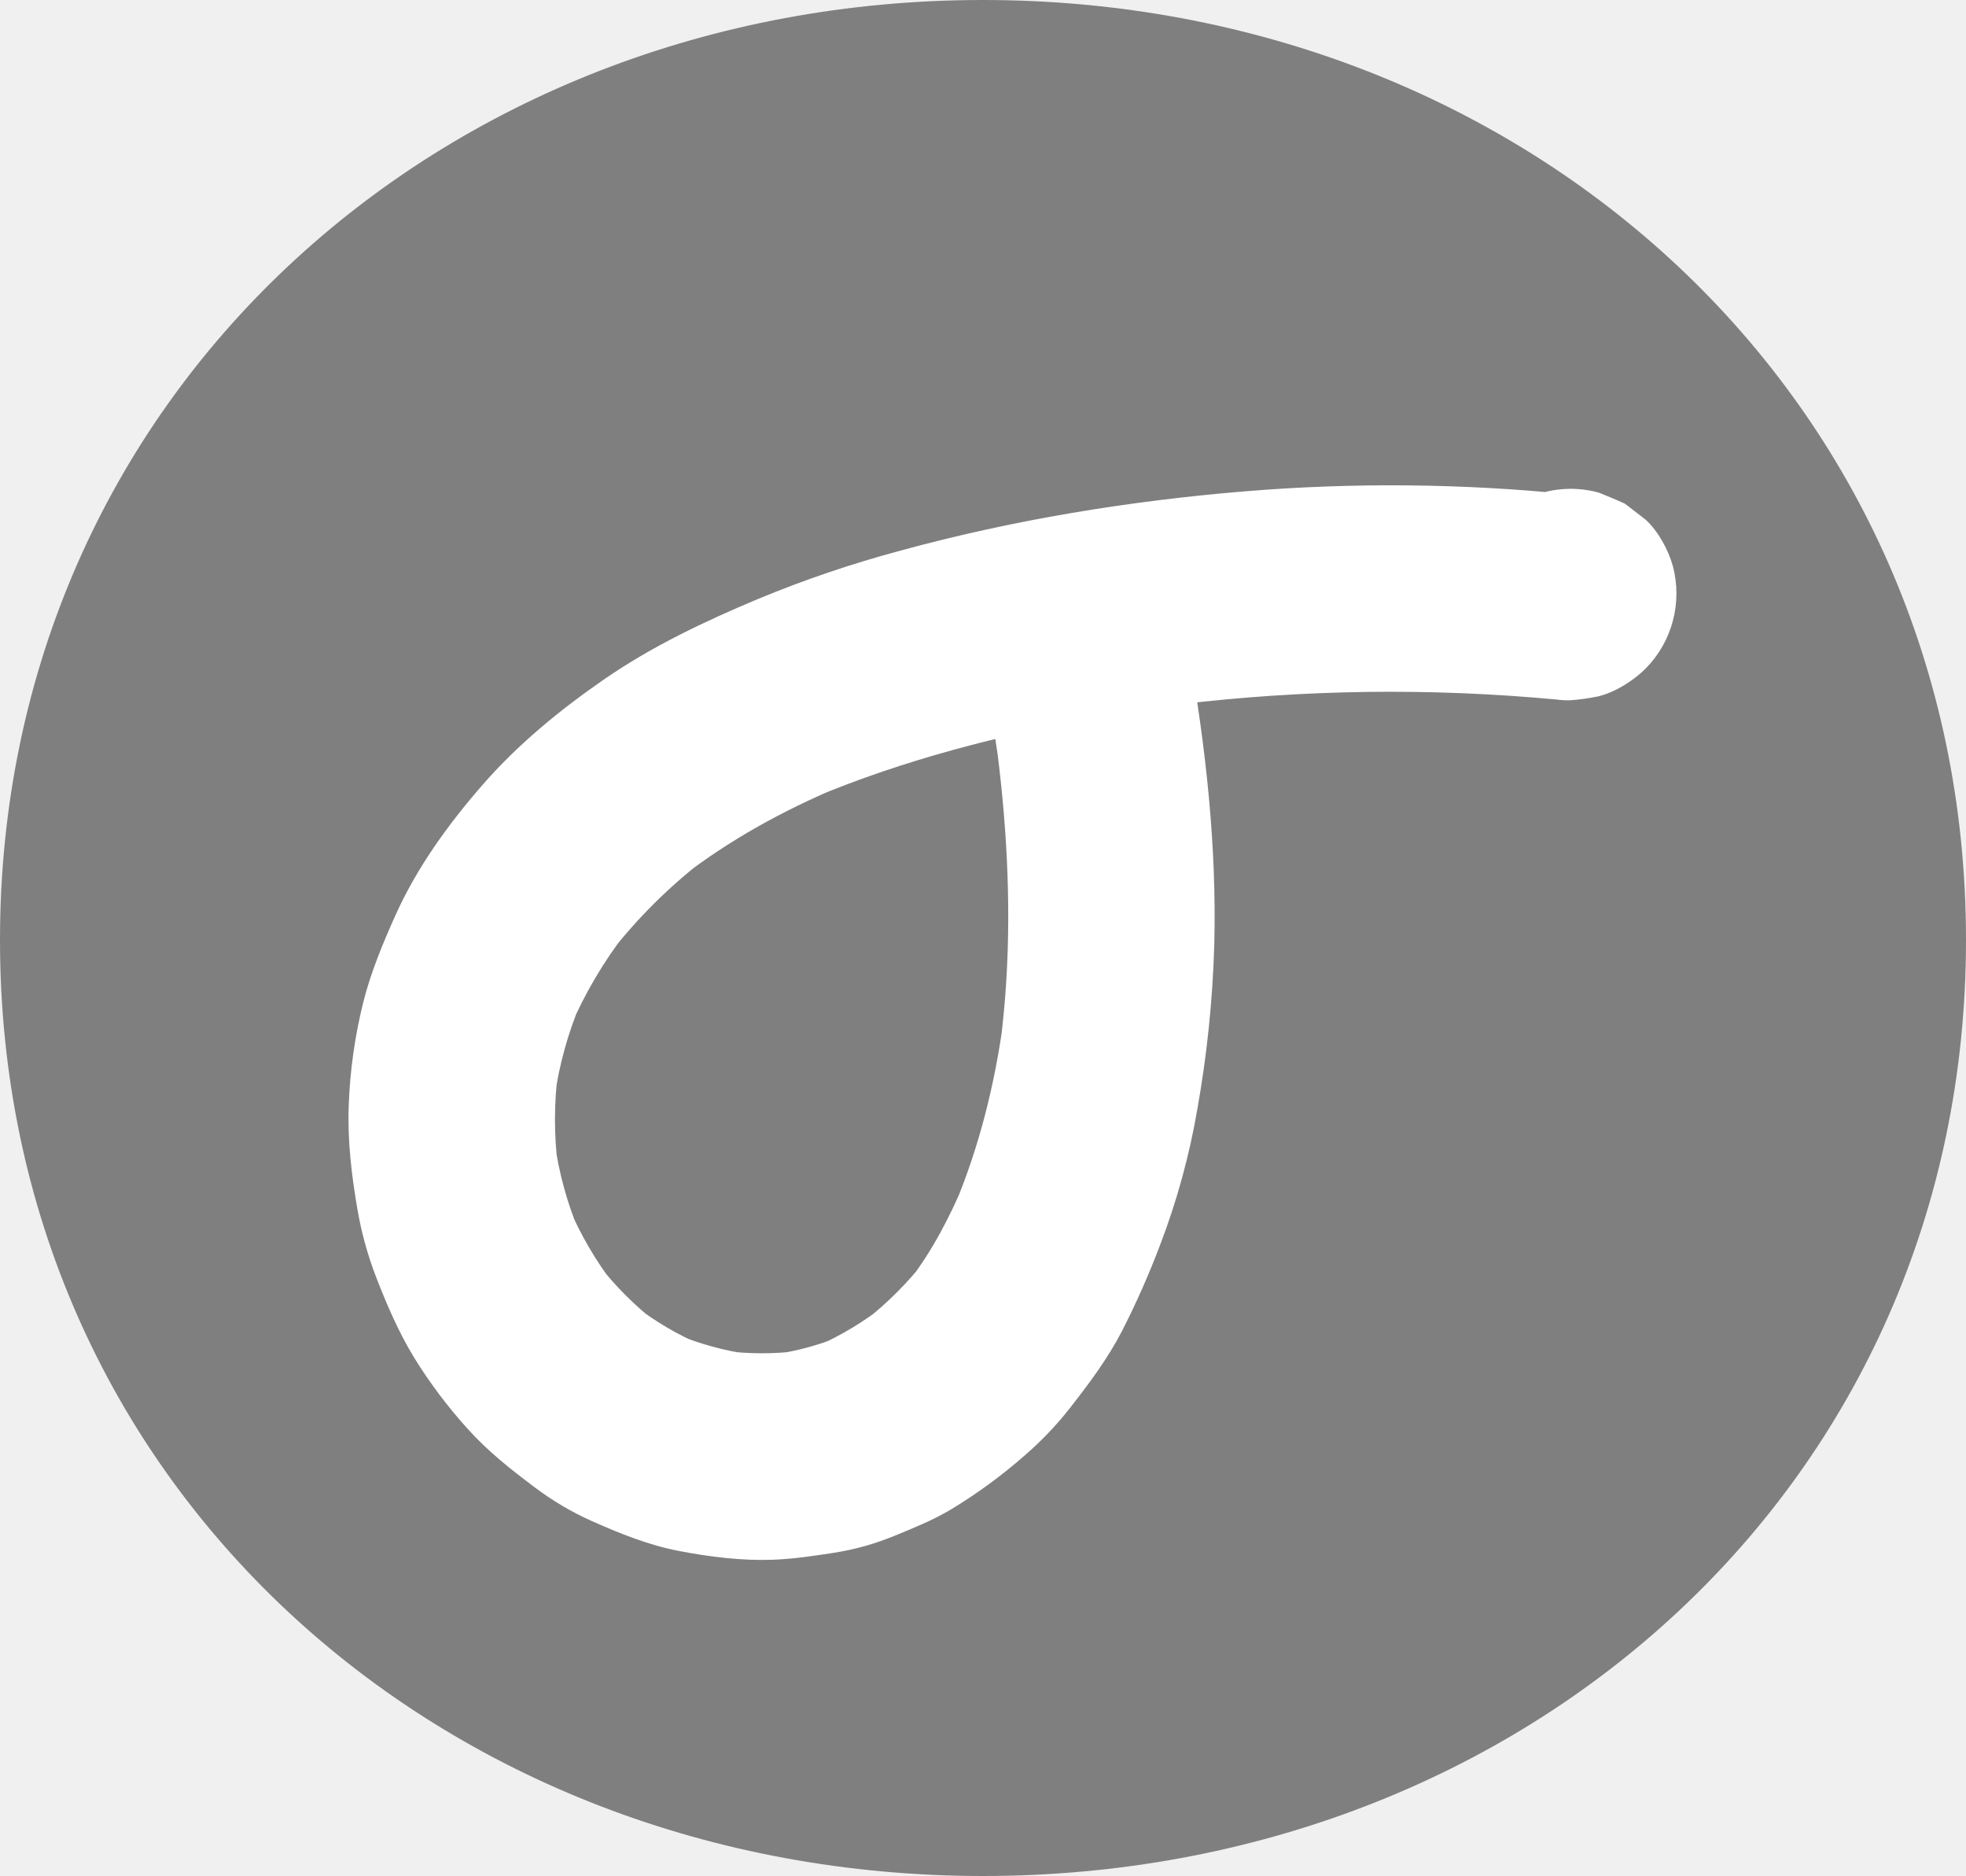
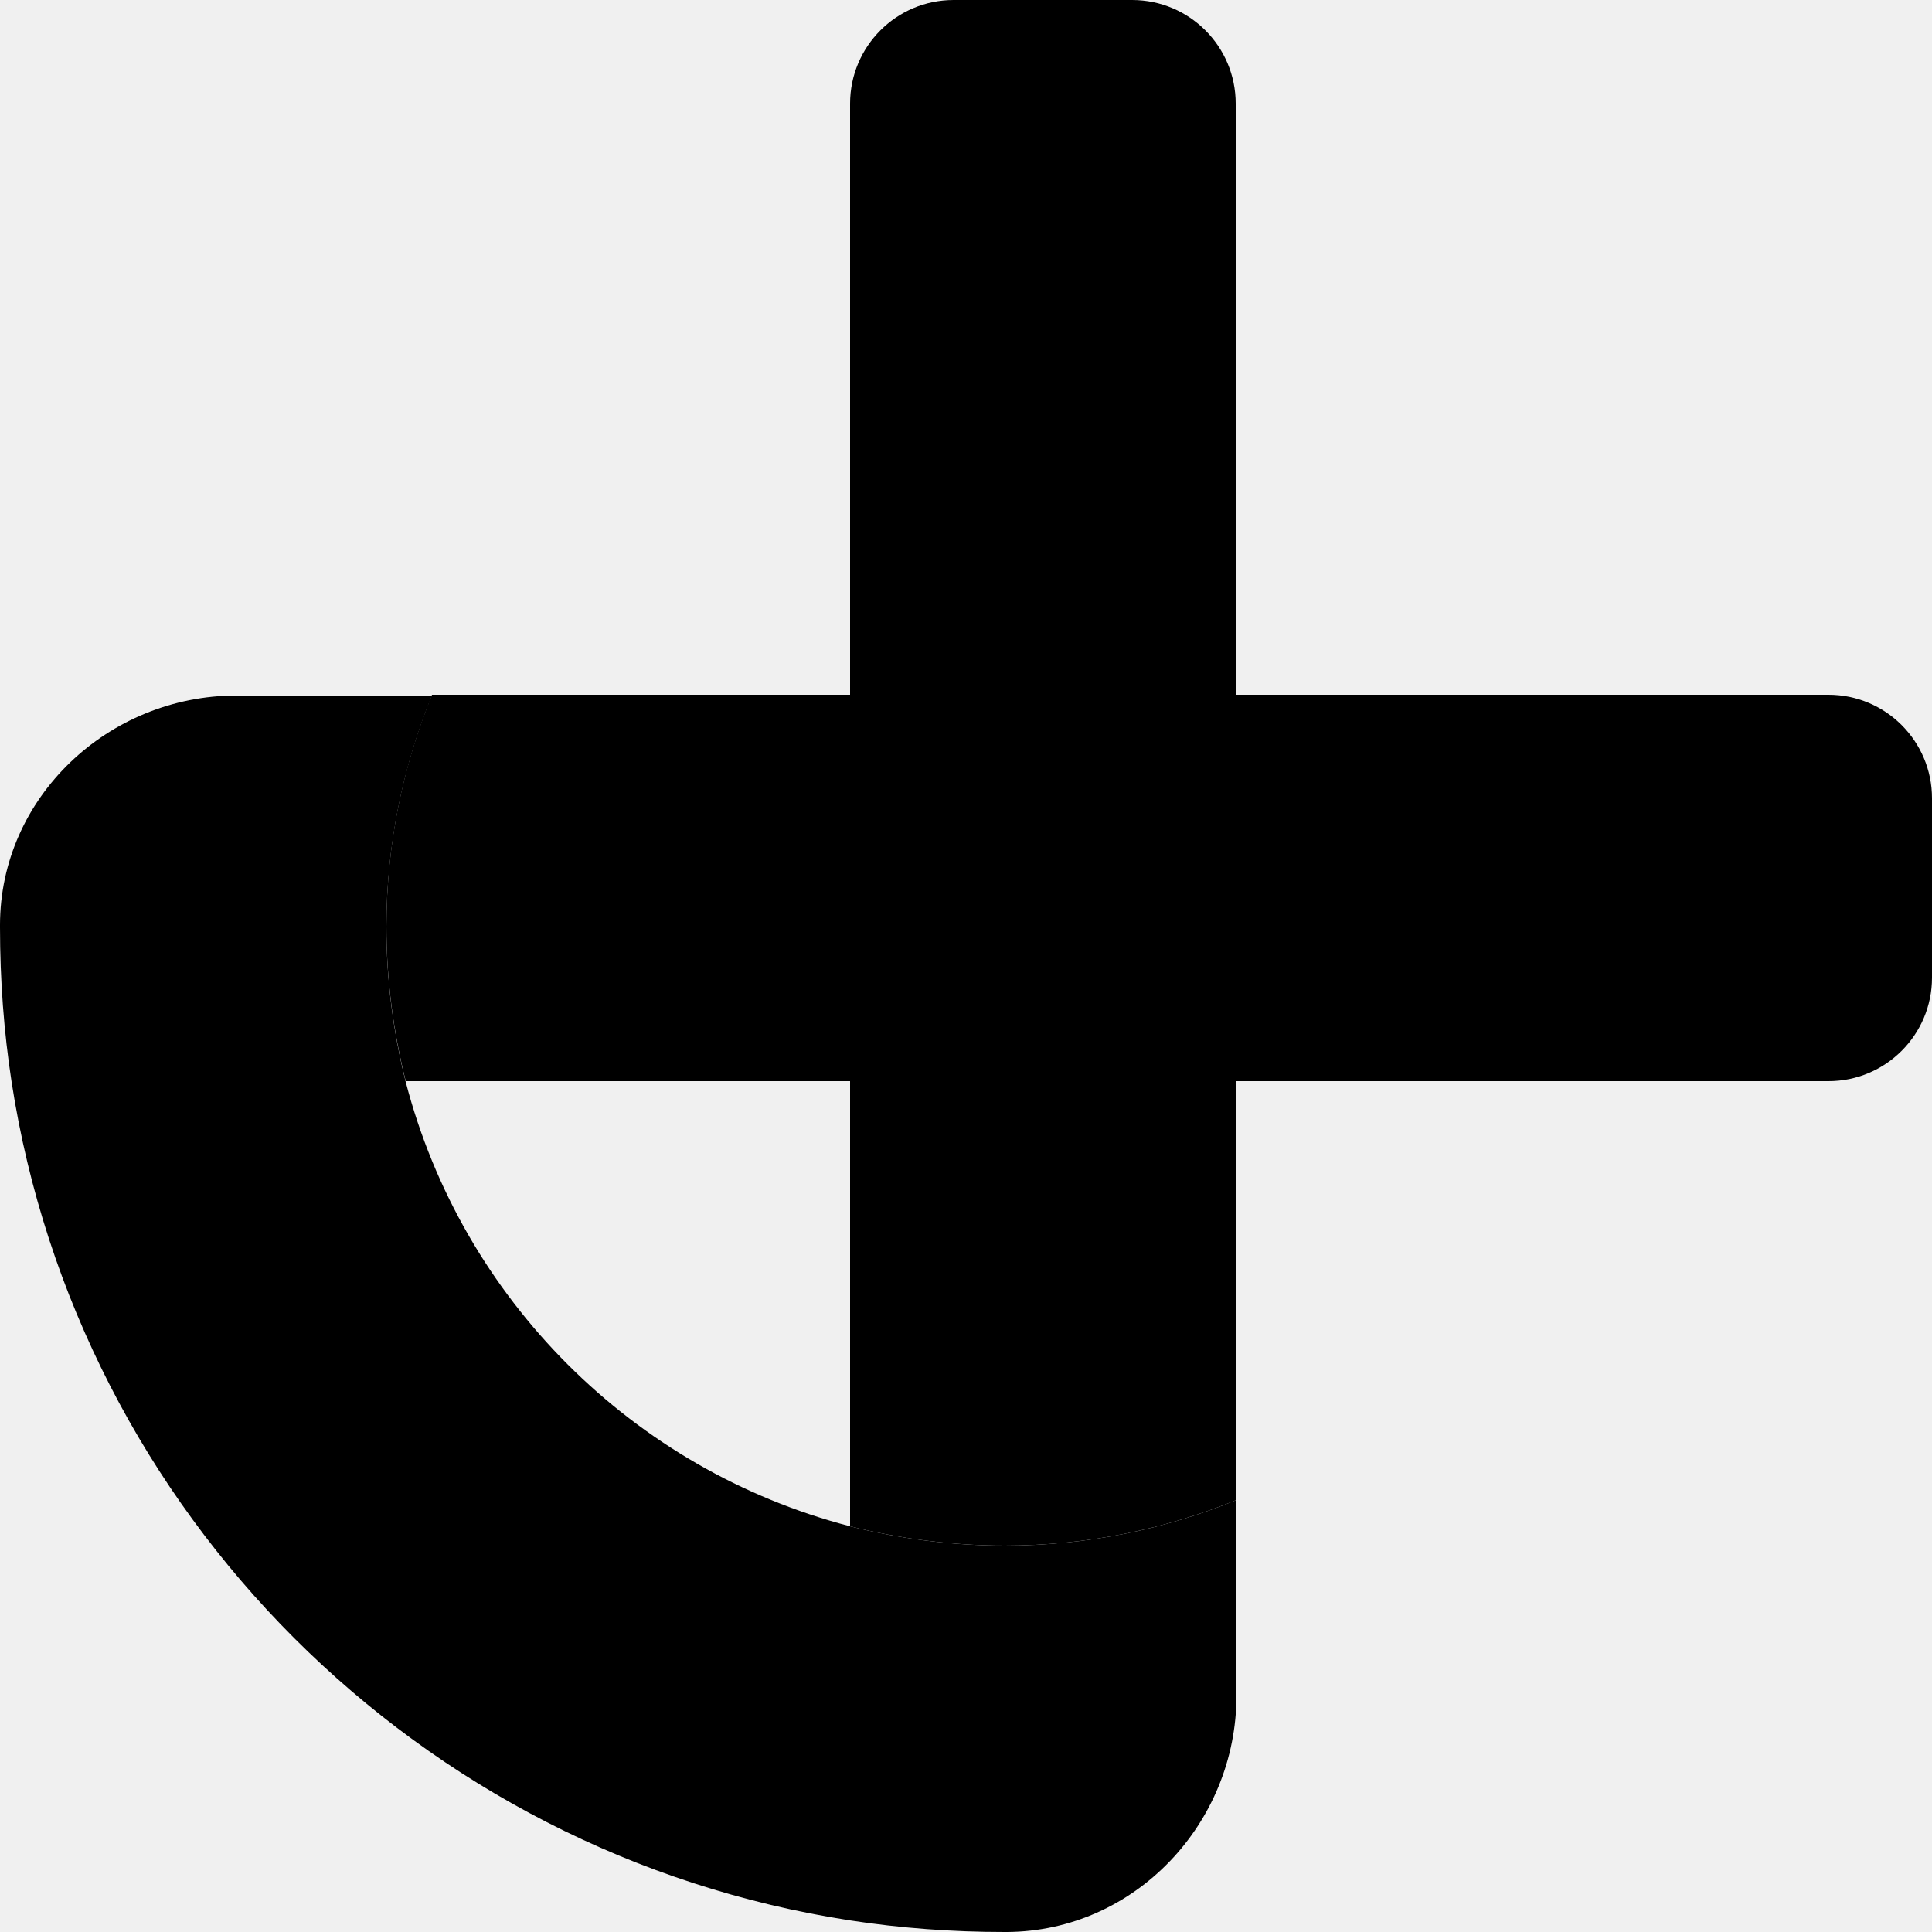
- <svg xmlns="http://www.w3.org/2000/svg" id="Layer_1" data-name="Layer 1" viewBox="0 0 1000 954">
-   <defs>
-     <style>.cls-1{fill:#7f7f7f;}.cls-2{fill:#fff;}</style>
-   </defs>
-   <path class="cls-1" d="M1000,500c0,276.14-223.86,476-500,476S0,776.14,0,500,223.86,22,500,22,1000,223.86,1000,500Z" transform="translate(0 -22)" />
-   <path class="cls-2" d="M498,352.12c4.16,20,7.67,40.19,10.41,60.47l-1.87-14c5.39,40.27,7.78,81.05,5.34,121.64q-1.06,17.6-3.39,35.08l1.87-14c-4.4,32.3-12.35,64.13-25,94.23l5.29-12.54c-7.45,17.64-16.24,34.7-27.9,49.94L471,662.4a177.08,177.08,0,0,1-31.31,31.37l10.62-8.21A161.52,161.52,0,0,1,415,706.8l12.54-5.29a139.83,139.83,0,0,1-34.91,9.35l14-1.88a151.31,151.31,0,0,1-39-.12l14,1.87a151.79,151.79,0,0,1-37.73-10.28l12.54,5.29a152.74,152.74,0,0,1-33-19.33L334,694.62a169,169,0,0,1-30.05-30.18l8.2,10.62a180.71,180.71,0,0,1-22.82-39.17l5.3,12.54A183.09,183.09,0,0,1,282,602l1.88,14a191.24,191.24,0,0,1,.08-49.85l-1.88,14a192.18,192.18,0,0,1,13.23-48L290,544.53a222.75,222.75,0,0,1,28.75-48.7l-8.21,10.62a268.79,268.79,0,0,1,47.39-47.1l-10.63,8.21c24.14-18.64,51.05-33.35,79.09-45.21l-12.54,5.29c46-19.35,95-31.74,143.95-40.77q21.83-4,43.85-7l-14,1.87A904.26,904.26,0,0,1,779,376.63q6.46.51,12.94,1.12a40.11,40.11,0,0,0,6.38.38,106.27,106.27,0,0,0,14.59-2c8.63-2.07,18-8,24.17-14.18a54.35,54.35,0,0,0,13.81-52.09c-2.28-8.27-7.44-17.7-13.81-23.57l-10.63-8.2q-6.51-2.91-13.12-5.55a53.69,53.69,0,0,0-66.13,37.43c-2.24,8.14-2.94,21.25.24,29.25a39.59,39.59,0,0,0,9.4,17.86,39.69,39.69,0,0,0,14.73,13.52,39.14,39.14,0,0,0,19.52,6.23,39.76,39.76,0,0,0,20.93-.94c12.7-4.11,25-12,31.38-24.13l5.29-12.54a52.87,52.87,0,0,0,0-27.91l-.27-.68,1.87,14,0-.65-7.16,26.49.29-.51L824.59,368.7l.58-.28-26.49,7.17.66,0-26.49-7.17.58.26L762.8,360.5l.31.4-15.37-37.12,0,.46,7.16-26.49-.29.54,8.21-10.62-.44.4L773,279.86l-.55.27L785,274.84l-.64.17,14-1.88c-3,.34-6.12-.36-9.07-.63-3.6-.33-7.2-.63-10.79-.92q-10.26-.81-20.54-1.39-20.8-1.15-41.67-1.36-41.41-.4-82.77,3C574.34,276.7,515.31,286.35,458.06,302a581.63,581.63,0,0,0-72.12,24.44c-27.62,11.58-54.46,24.26-79.15,41.36-22.31,15.46-43.59,32.92-61.44,53.44-17.43,20-33.34,42-44.25,66.3-6.38,14.23-12.39,28.68-16.25,43.82a254.69,254.69,0,0,0-7.47,52.76c-.68,17.8,1.44,35.63,4.48,53.15a179.07,179.07,0,0,0,9.37,33.95c5.5,14.21,11.56,28.34,19.53,41.36a249.44,249.44,0,0,0,27.09,36c10.19,11.36,22,20.68,34.18,29.81a149.72,149.72,0,0,0,28.75,17c14.53,6.45,29,12.34,44.68,15.34s31.65,5,47.51,4.45c10.28-.37,20.54-1.89,30.68-3.46a137.44,137.44,0,0,0,17.25-3.78c9.6-2.77,18.73-6.79,27.89-10.76a133.53,133.53,0,0,0,15.35-7.84,264.61,264.61,0,0,0,37.25-27.36,172.64,172.64,0,0,0,23.05-24.23c9.7-12.42,18.87-24.7,26.16-38.69a432.69,432.69,0,0,0,19.54-44.12,366.68,366.68,0,0,0,18.9-69,570.23,570.23,0,0,0,8.6-83.57c1.28-49.78-4.27-99.66-12.78-148.64q-2.57-14.76-5.63-29.42a39.48,39.48,0,0,0-9.39-17.85,39.53,39.53,0,0,0-14.73-13.52,39,39,0,0,0-19.52-6.23,39.79,39.79,0,0,0-20.94.93c-12.7,4.11-25,12-31.37,24.13L498,324.21a52.67,52.67,0,0,0,0,27.91Z" transform="translate(0 -22)" />
+ <svg xmlns="http://www.w3.org/2000/svg" viewBox="0 0 25 25">
+   <g id="a" />
+   <g id="b">
+     <g id="c">
+       <g>
+         <path d="M25,10.34v2.31c0,.74-.6,1.34-1.34,1.34H5.25c-.16-.64-.25-1.31-.25-2,0-1.06,.21-2.07,.59-3H23.66c.74,0,1.34,.6,1.34,1.34Z" />
+         <path d="M16,1.34V19.41c-.93,.38-1.94,.59-3,.59-.69,0-1.36-.09-2-.25V1.34c0-.74,.6-1.34,1.34-1.34h2.31c.74,0,1.34,.6,1.34,1.34Z" />
+         <path d="M16,19.41v2.53c0,1.65-1.31,3.05-2.97,3.06h-.03c-.68,0-1.35-.05-2-.15C5.42,23.99,1.01,19.58,.15,14c-.1-.65-.15-1.32-.15-2v-.03c0-1.65,1.4-2.97,3.06-2.97h2.53c-.38,.93-.59,1.94-.59,3,0,.69,.09,1.36,.25,2,.73,2.81,2.94,5.02,5.75,5.75,.64,.16,1.31,.25,2,.25,1.06,0,2.07-.21,3-.59Z" />
+       </g>
+     </g>
+   </g>
</svg>
